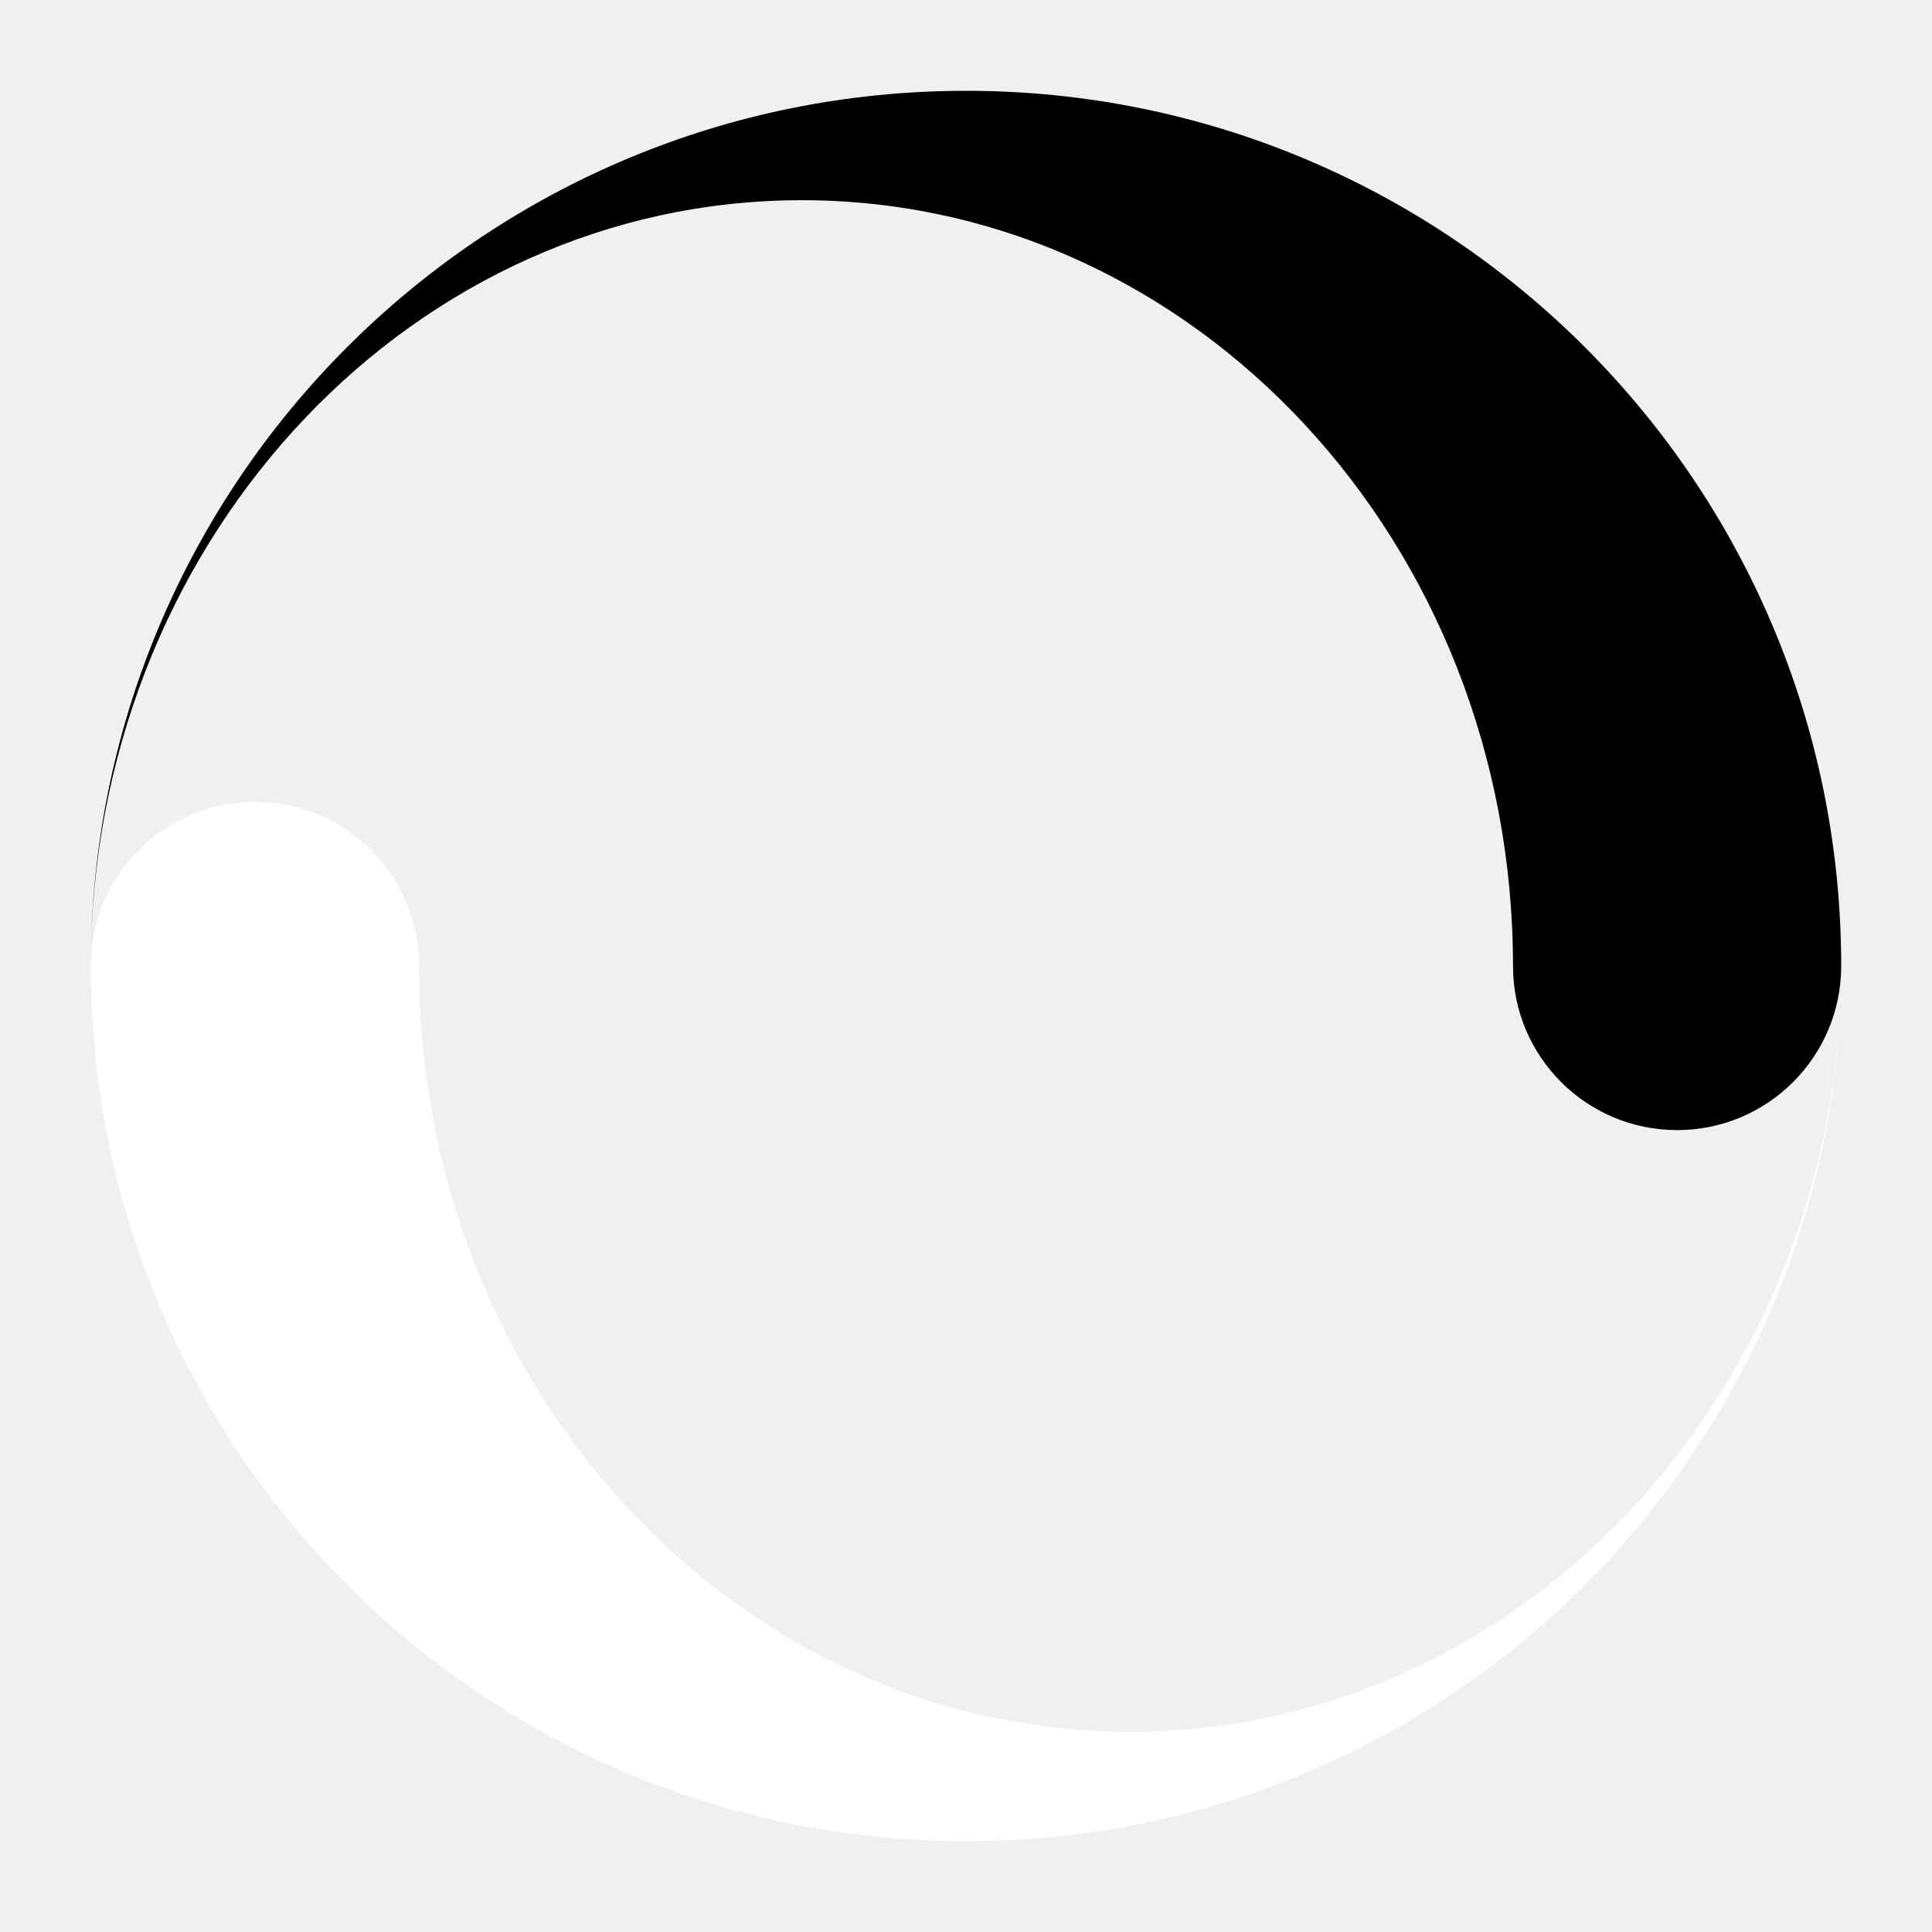
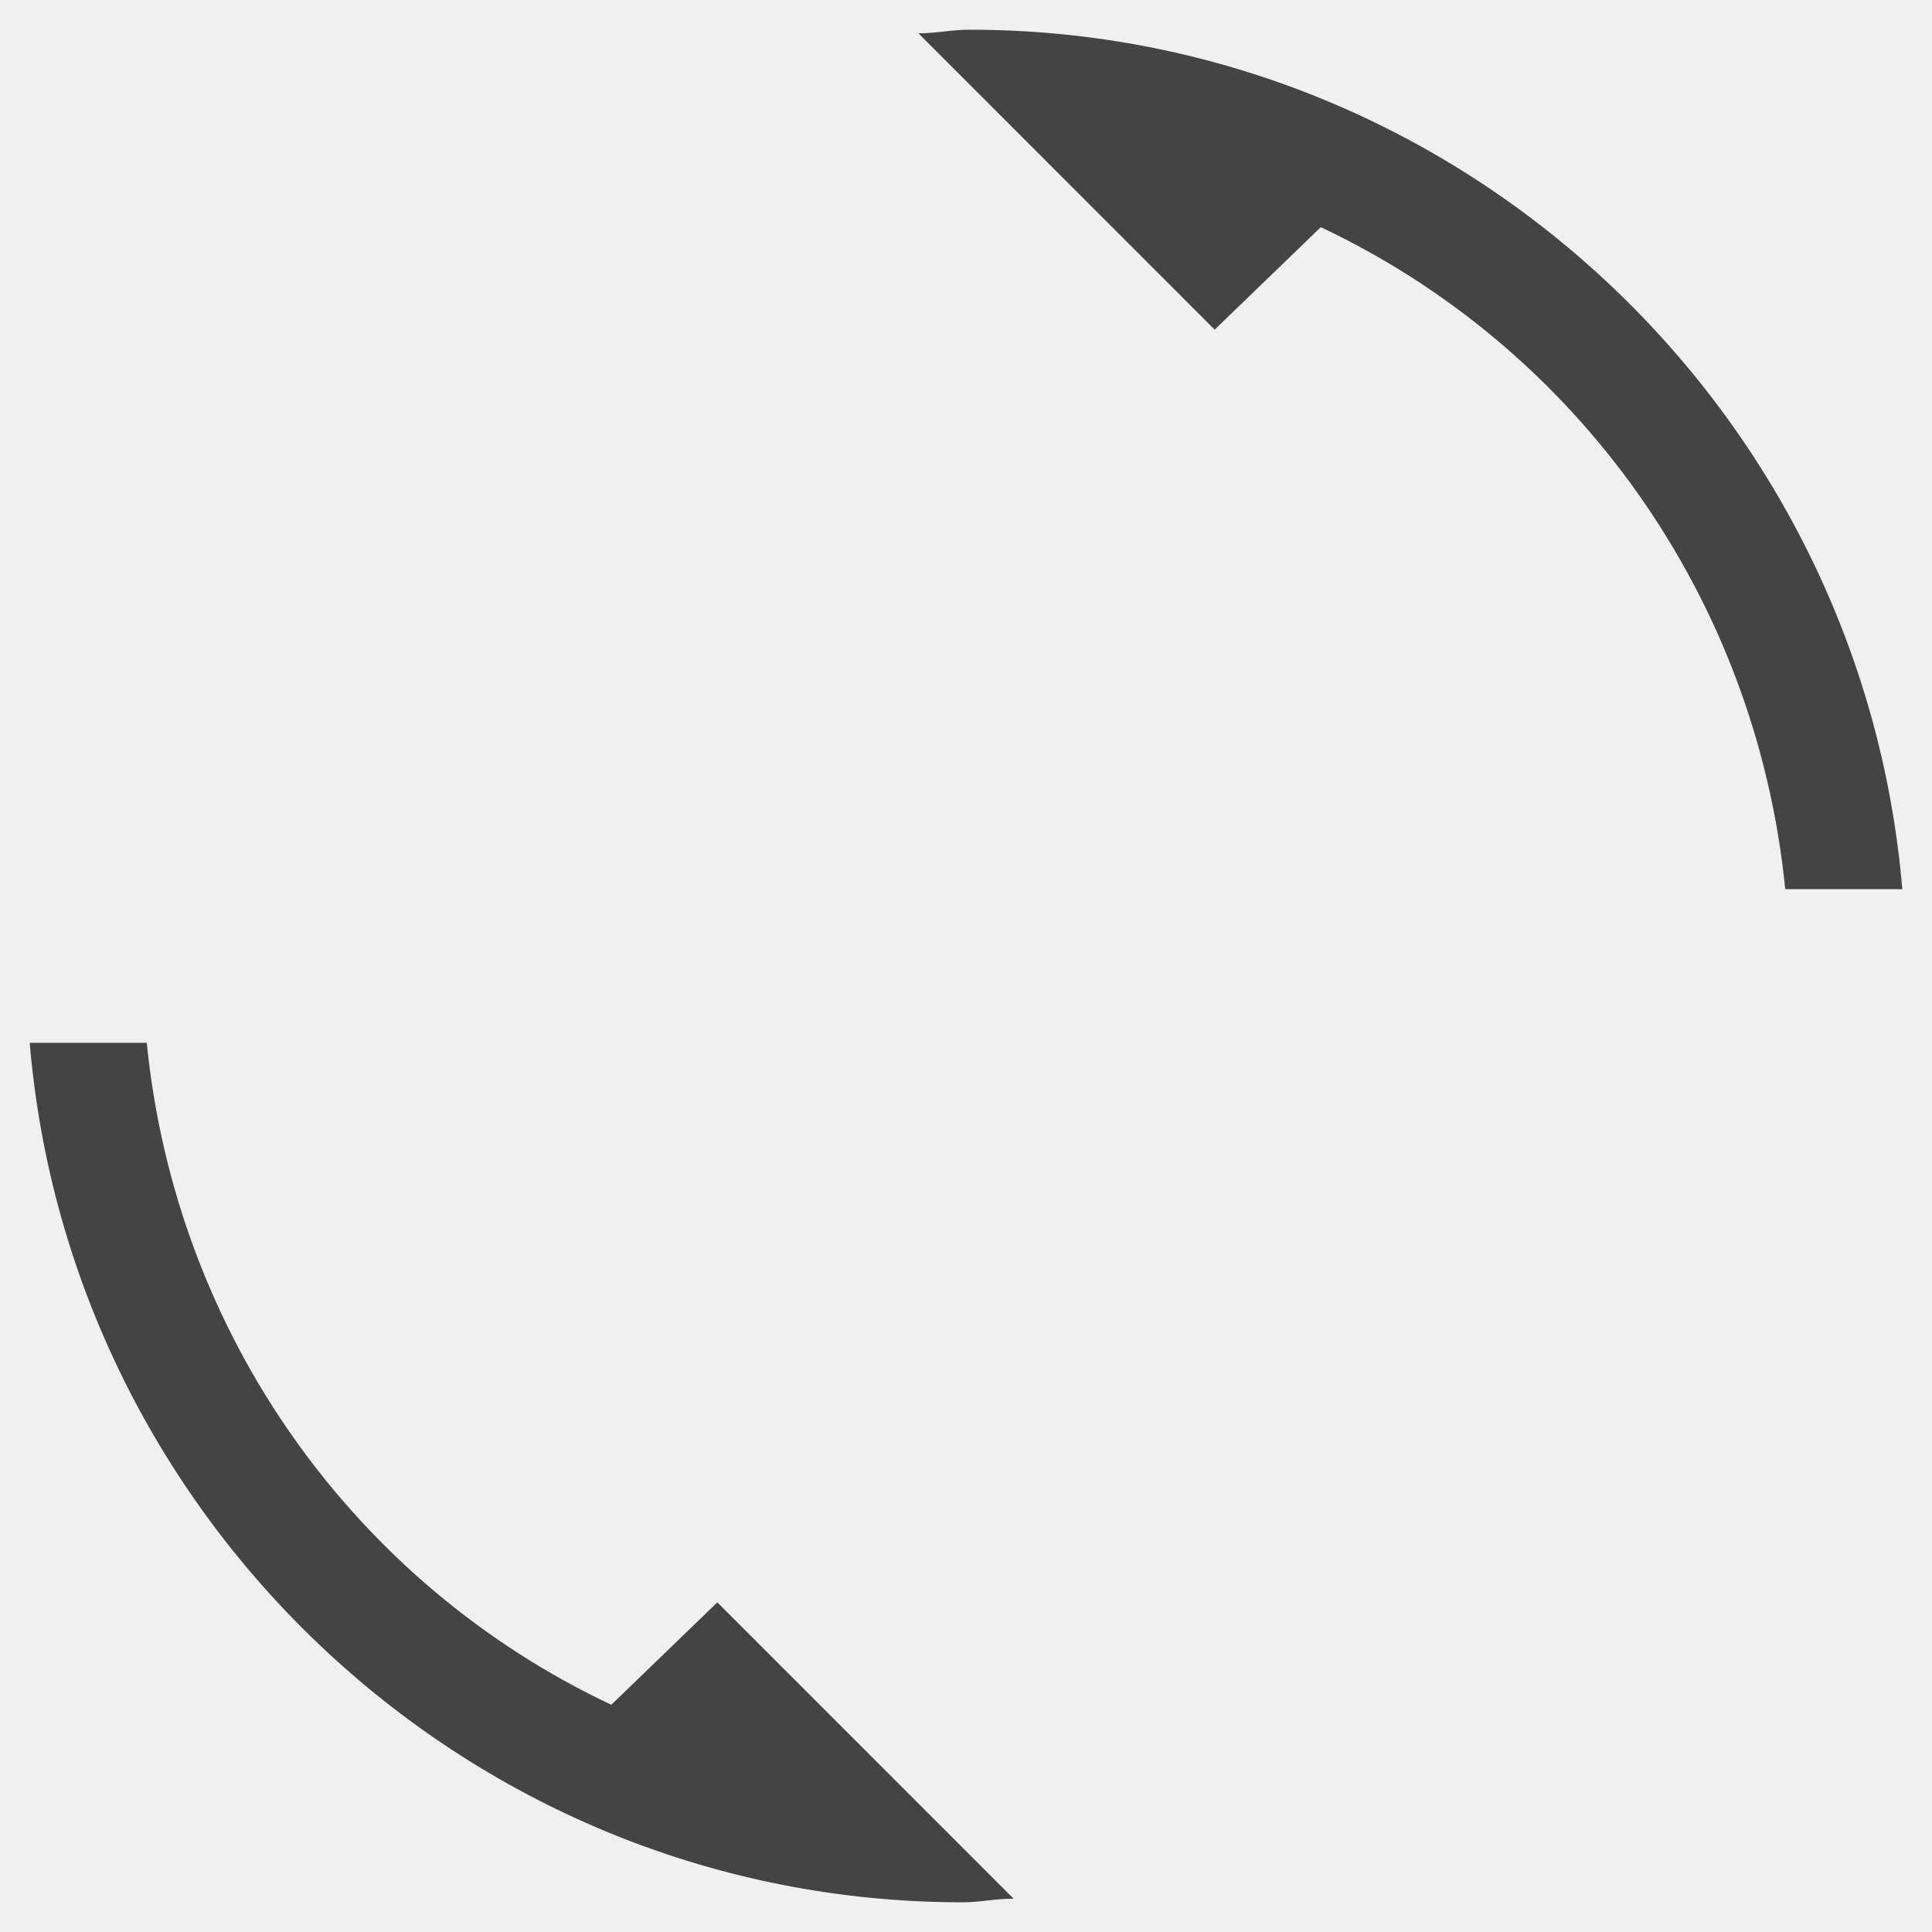
- <svg xmlns="http://www.w3.org/2000/svg" version="1.1" x="0px" y="0px" width="32px" height="32px" viewBox="0 0 32 32" enable-background="new 0 0 32 32" xml:space="preserve">
-   <path d="M16,1.504c-7.893,0-14.312,6.307-14.492,14.155C1.676,8.812,6.883,3.316,13.282,3.316c6.505,0,11.778,5.679,11.778,12.684 c0,1.501,1.217,2.718,2.718,2.718s2.718-1.217,2.718-2.718C30.496,7.994,24.006,1.504,16,1.504z" />
-   <path fill="#FFFFFF" d="M16,30.496c7.892,0,14.311-6.307,14.492-14.155c-0.168,6.847-5.375,12.343-11.774,12.343 C12.212,28.684,6.94,23.005,6.94,16c0-1.501-1.216-2.718-2.718-2.718c-1.501,0-2.718,1.216-2.718,2.718 C1.504,24.006,7.994,30.496,16,30.496z" />
+ <svg xmlns="http://www.w3.org/2000/svg" version="1.1" width="24" height="24" viewBox="0 0 24 24">
+   <path d="m 12.045,0.369 c 6.088,0 11.086,4.725 11.586,10.677 l -1.454,0 C 21.814,7.411 19.587,4.322 16.407,2.822 L 15.089,4.095 11.409,0.414 c 0.227,0 0.409,-0.045 0.636,-0.045 z M 7.593,21.178 8.911,19.905 12.591,23.586 c -0.227,0 -0.409,0.045 -0.636,0.045 -6.088,0 -11.086,-4.725 -11.586,-10.677 l 1.454,0 c 0.363,3.635 2.59,6.724 5.77,8.223 z" fill="#444" />
</svg>
